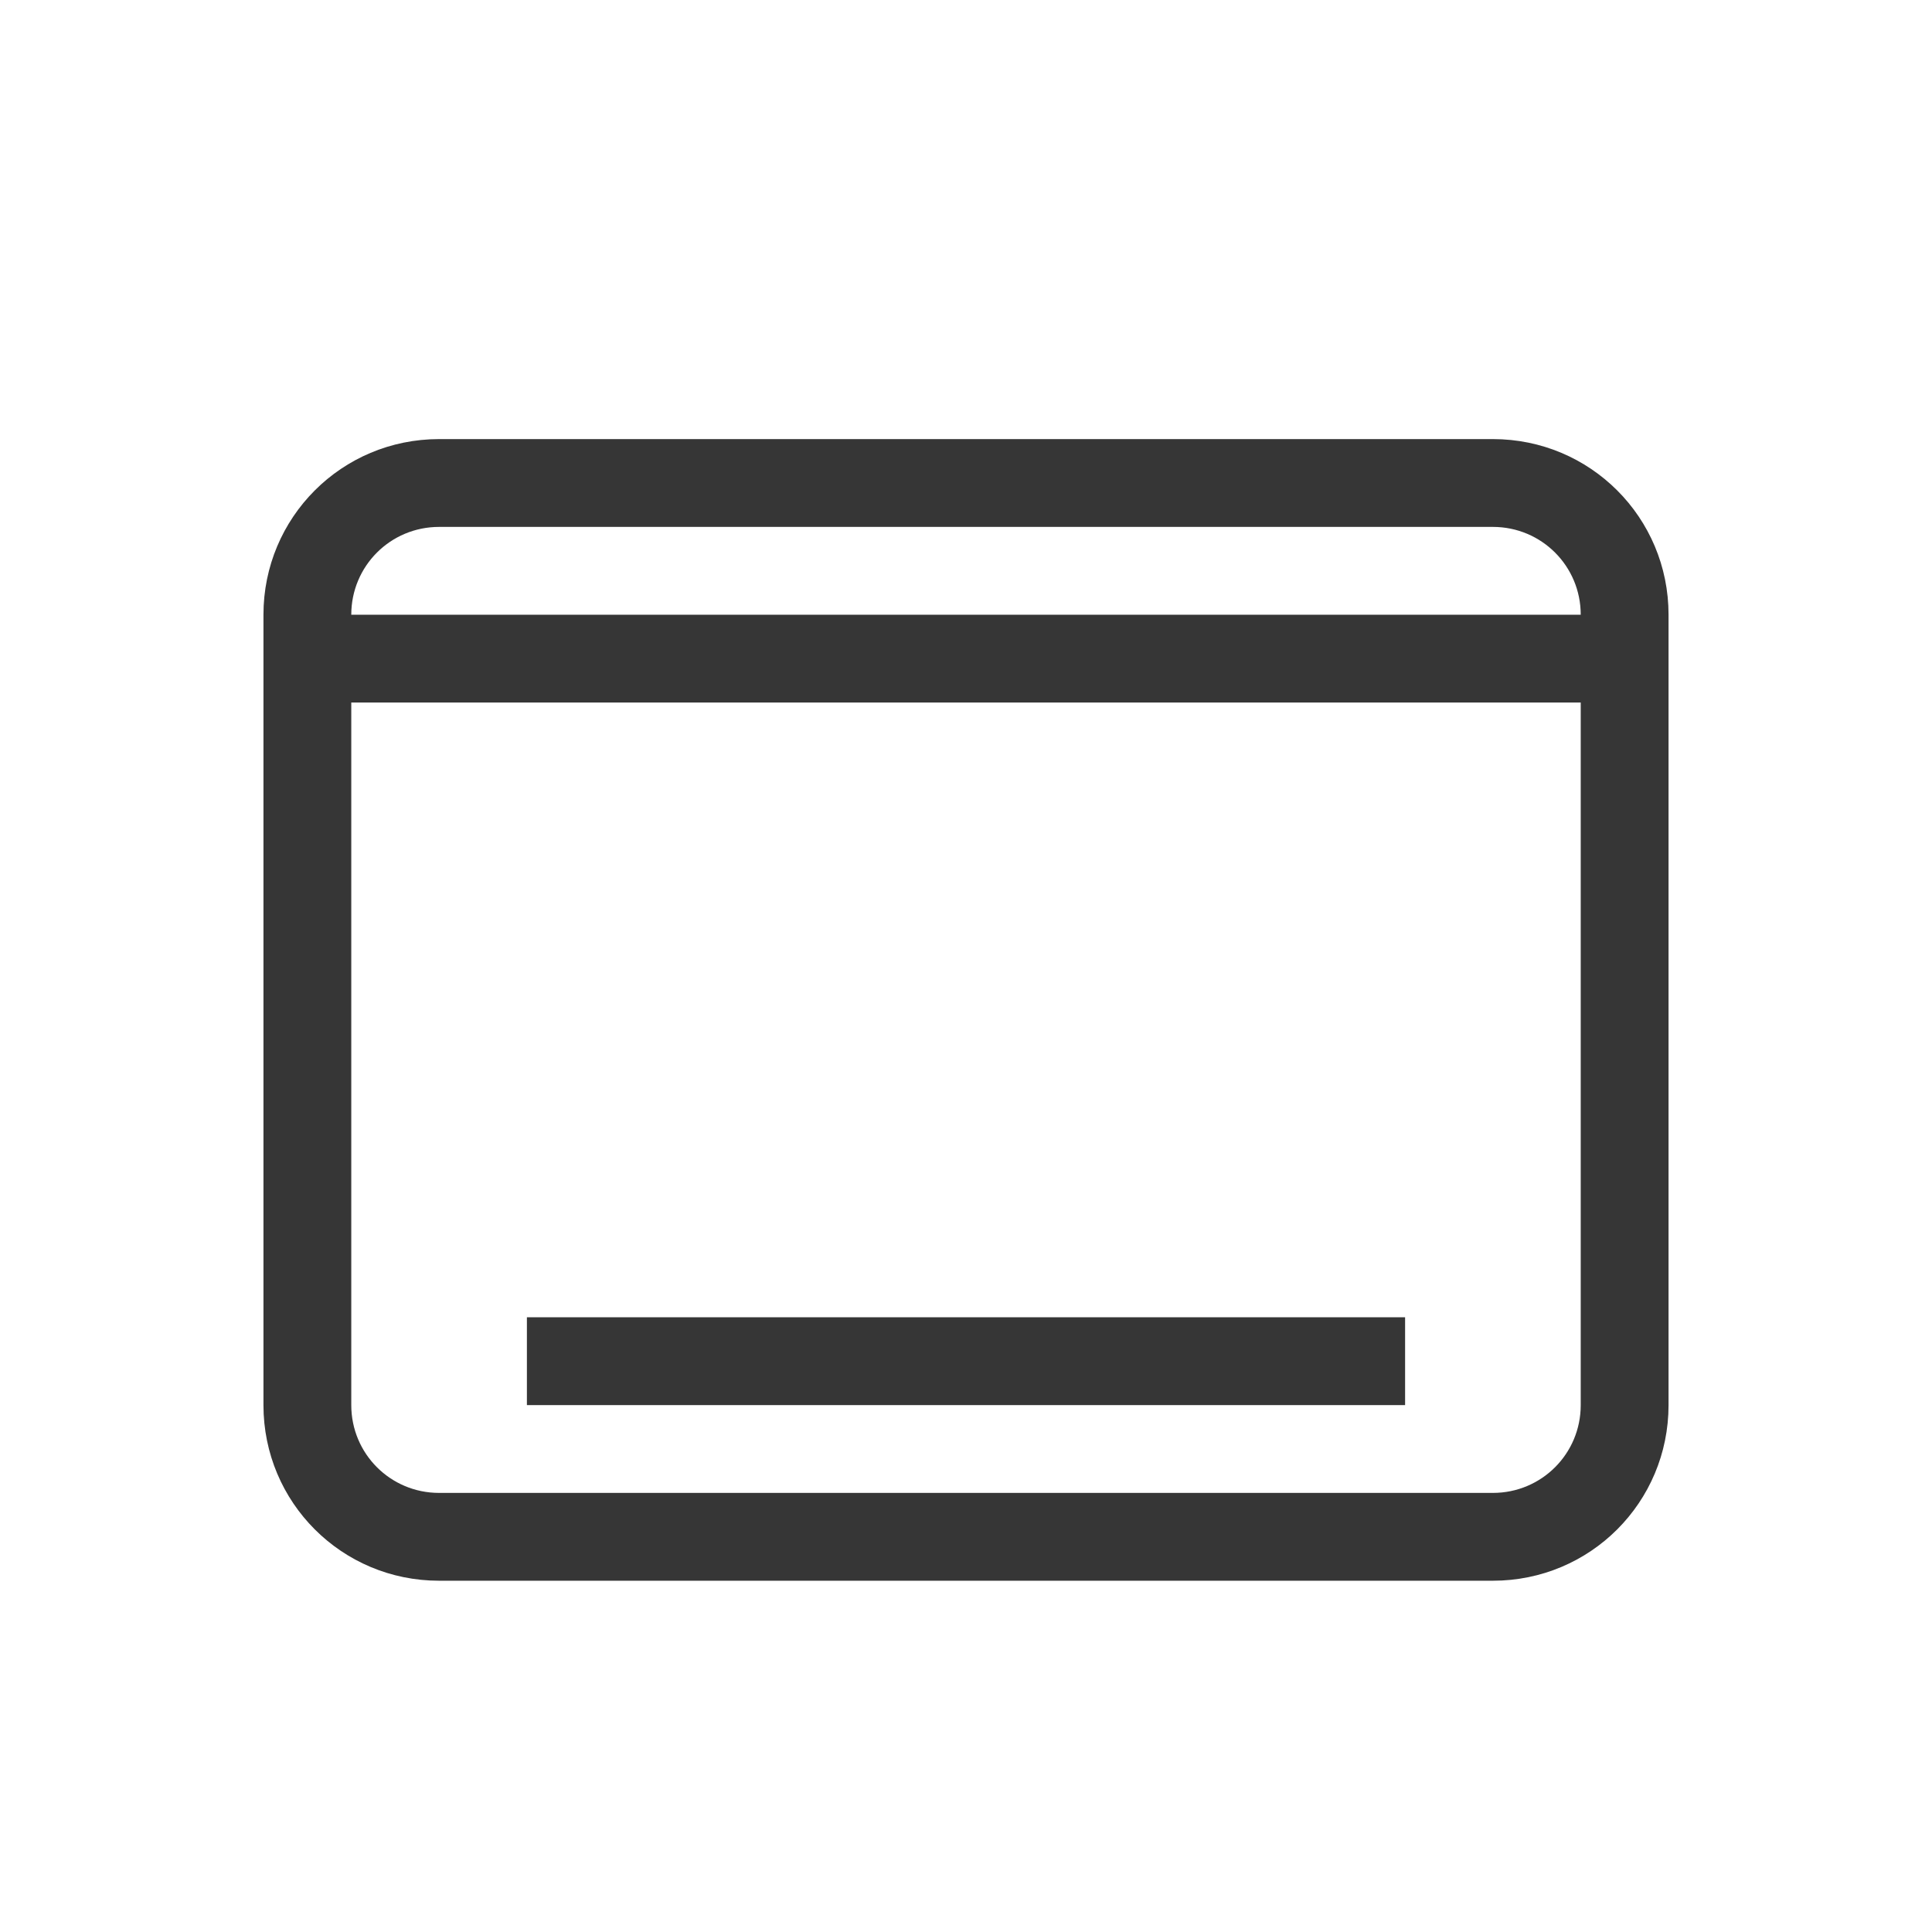
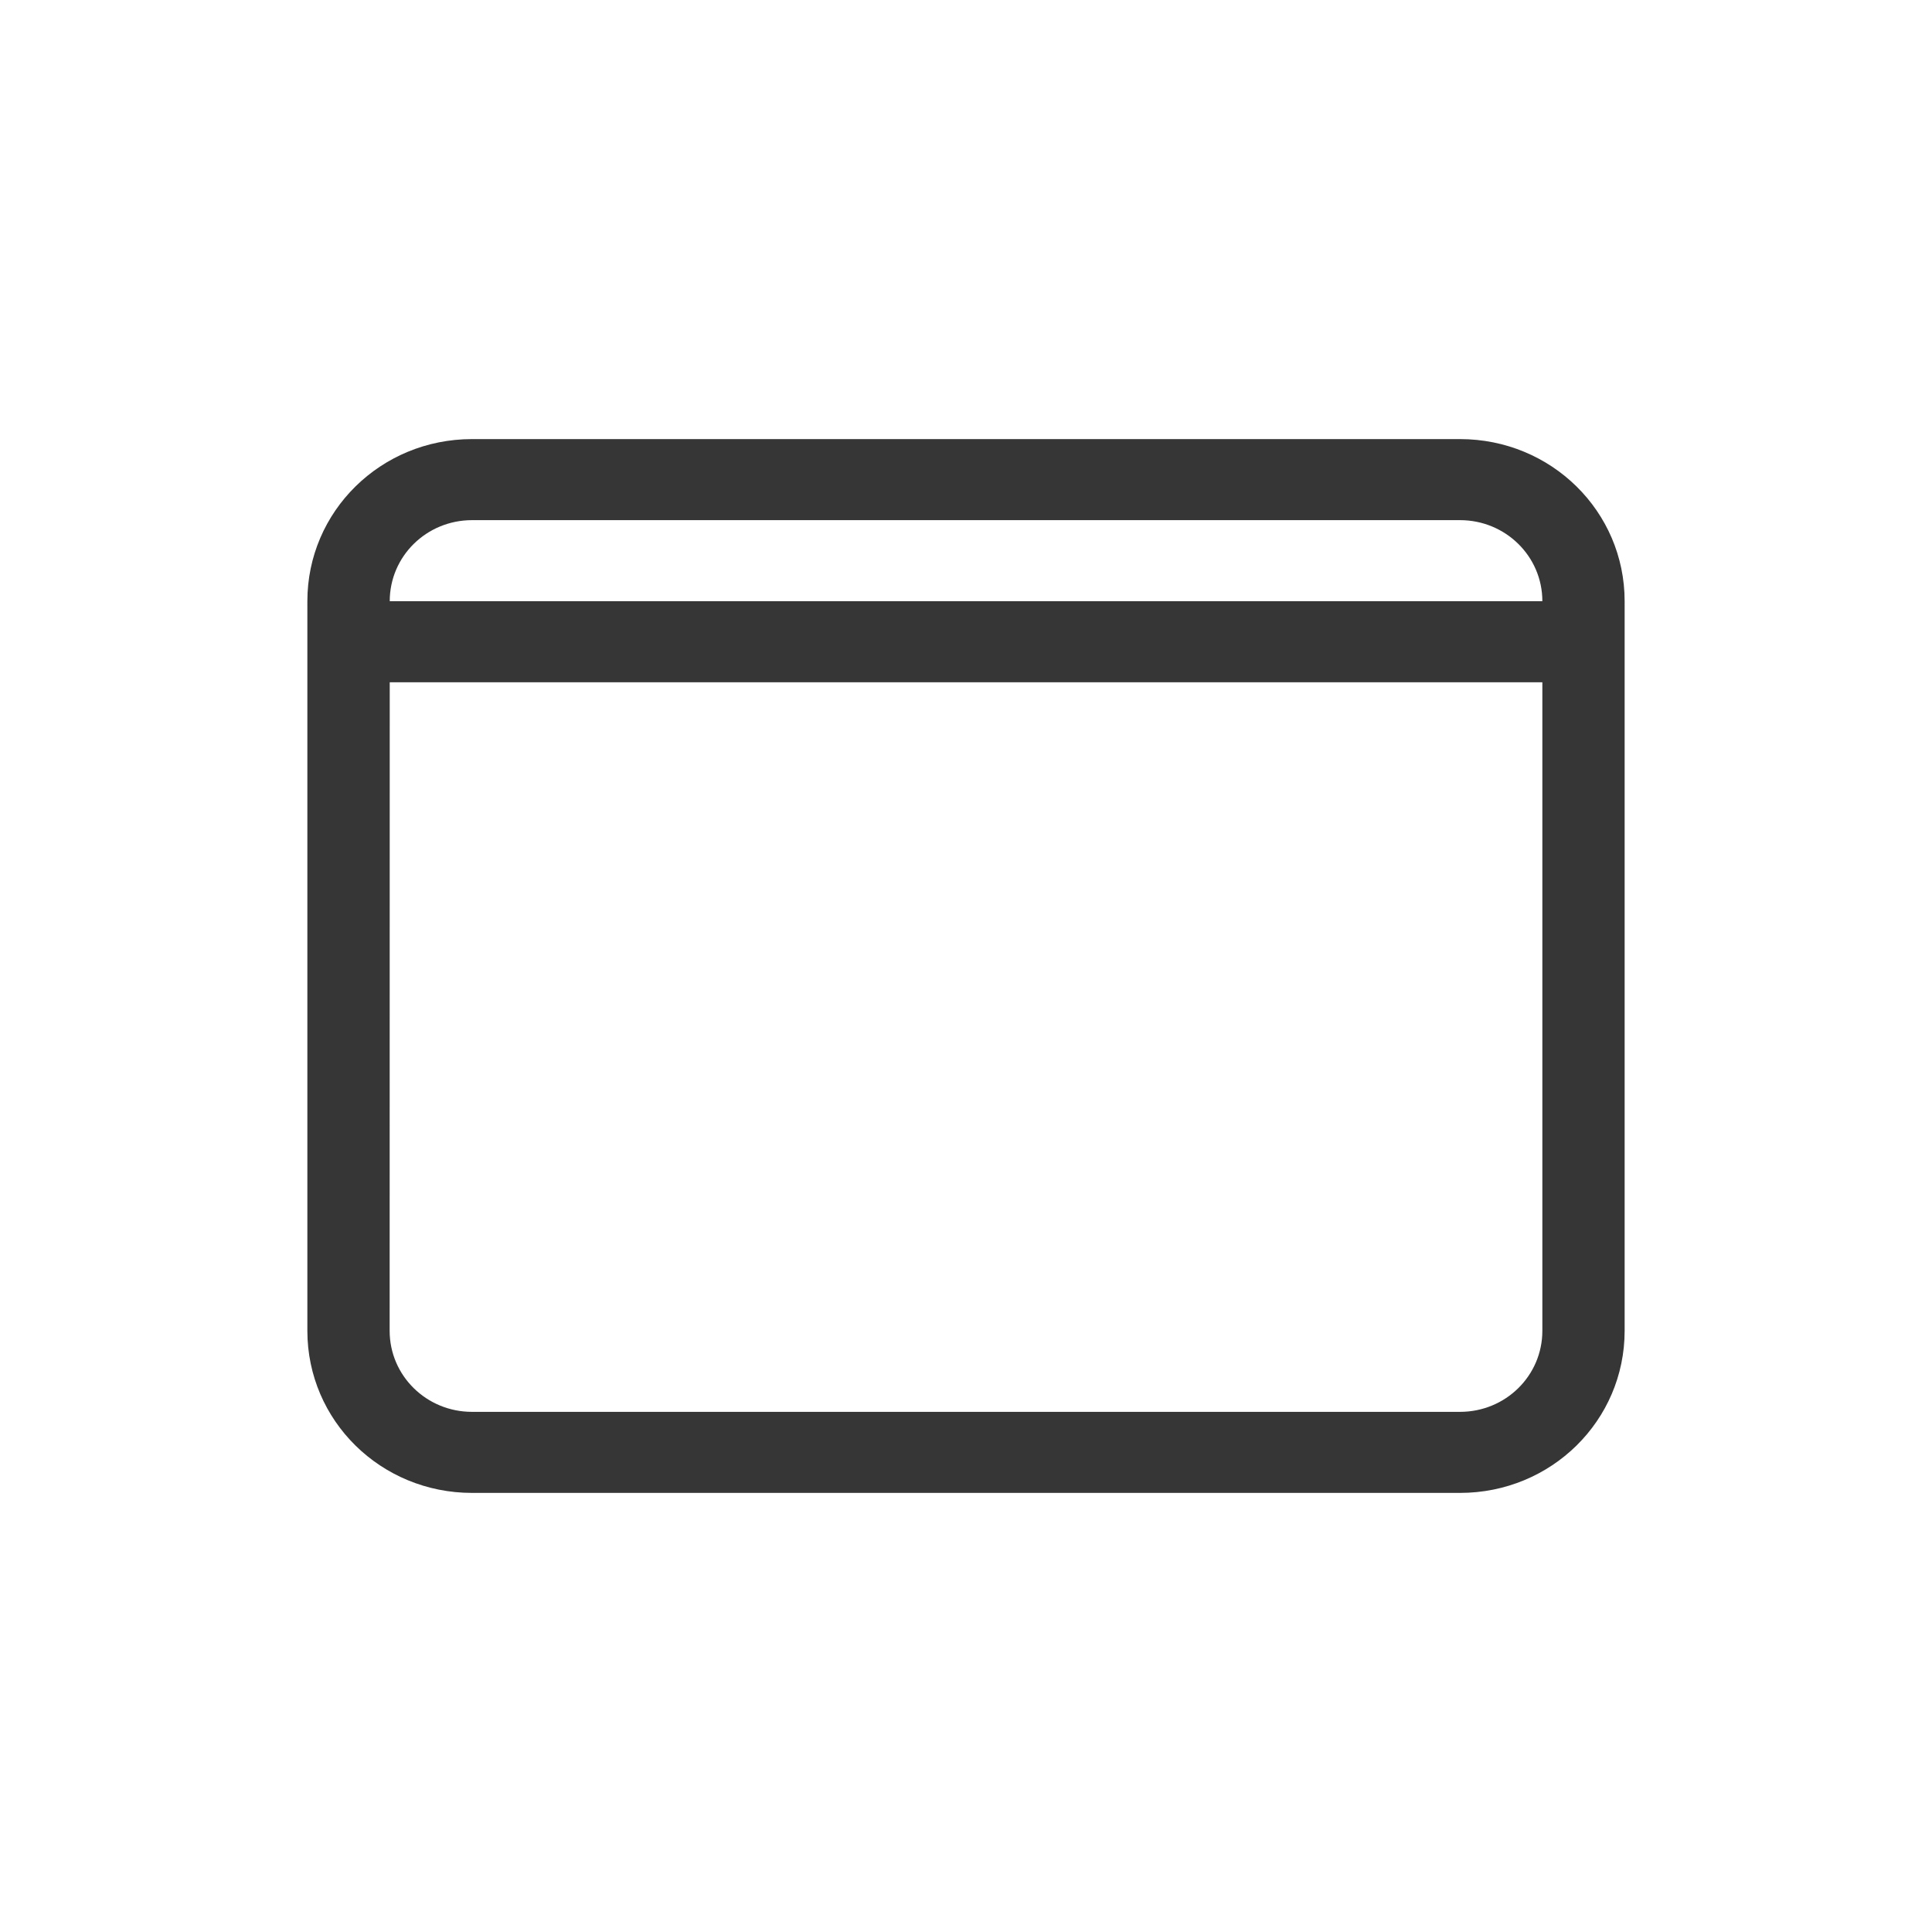
- <svg xmlns="http://www.w3.org/2000/svg" width="22" height="22" version="1.1">
-   <defs>
+ <svg xmlns="http://www.w3.org/2000/svg" width="22" height="22" version="1.1" id="svg1">
+   <defs id="defs1">
    <style id="current-color-scheme" type="text/css">.ColorScheme-Text { color:#363636; }</style>
  </defs>
-   <path class="ColorScheme-Text" d="m5 5c-1.108 0-2 0.892-2 2v9c0 1.108 0.892 2 2 2h12c1.108 0 2-0.892 2-2v-9c0-1.108-0.892-2-2-2zm0 1h12c0.554 0 1 0.446 1 1h-14c0-0.554 0.446-1 1-1zm-1 2h14v8c0 0.554-0.446 1-1 1h-12c-0.554 0-1-0.446-1-1zm3 7h-1v1h10v-1h-1z" fill="currentColor" />
+   <path class="ColorScheme-Text" d="M 5.375,5 C 4.336,5 3.5,5.823 3.5,6.846 V 15.154 C 3.5,16.177 4.336,17 5.375,17 h 11.25 C 17.664,17 18.5,16.177 18.5,15.154 V 6.846 C 18.5,5.823 17.664,5 16.625,5 Z m 0,0.923 h 11.25 c 0.519,0 0.938,0.412 0.938,0.923 H 4.438 c 0,-0.511 0.418,-0.923 0.938,-0.923 z M 4.438,7.769 h 13.125 v 7.385 c 0,0.511 -0.418,0.923 -0.938,0.923 H 5.375 c -0.519,0 -0.938,-0.412 -0.938,-0.923 z" fill="currentColor" id="path1" style="stroke-width:0.93" />
</svg>
